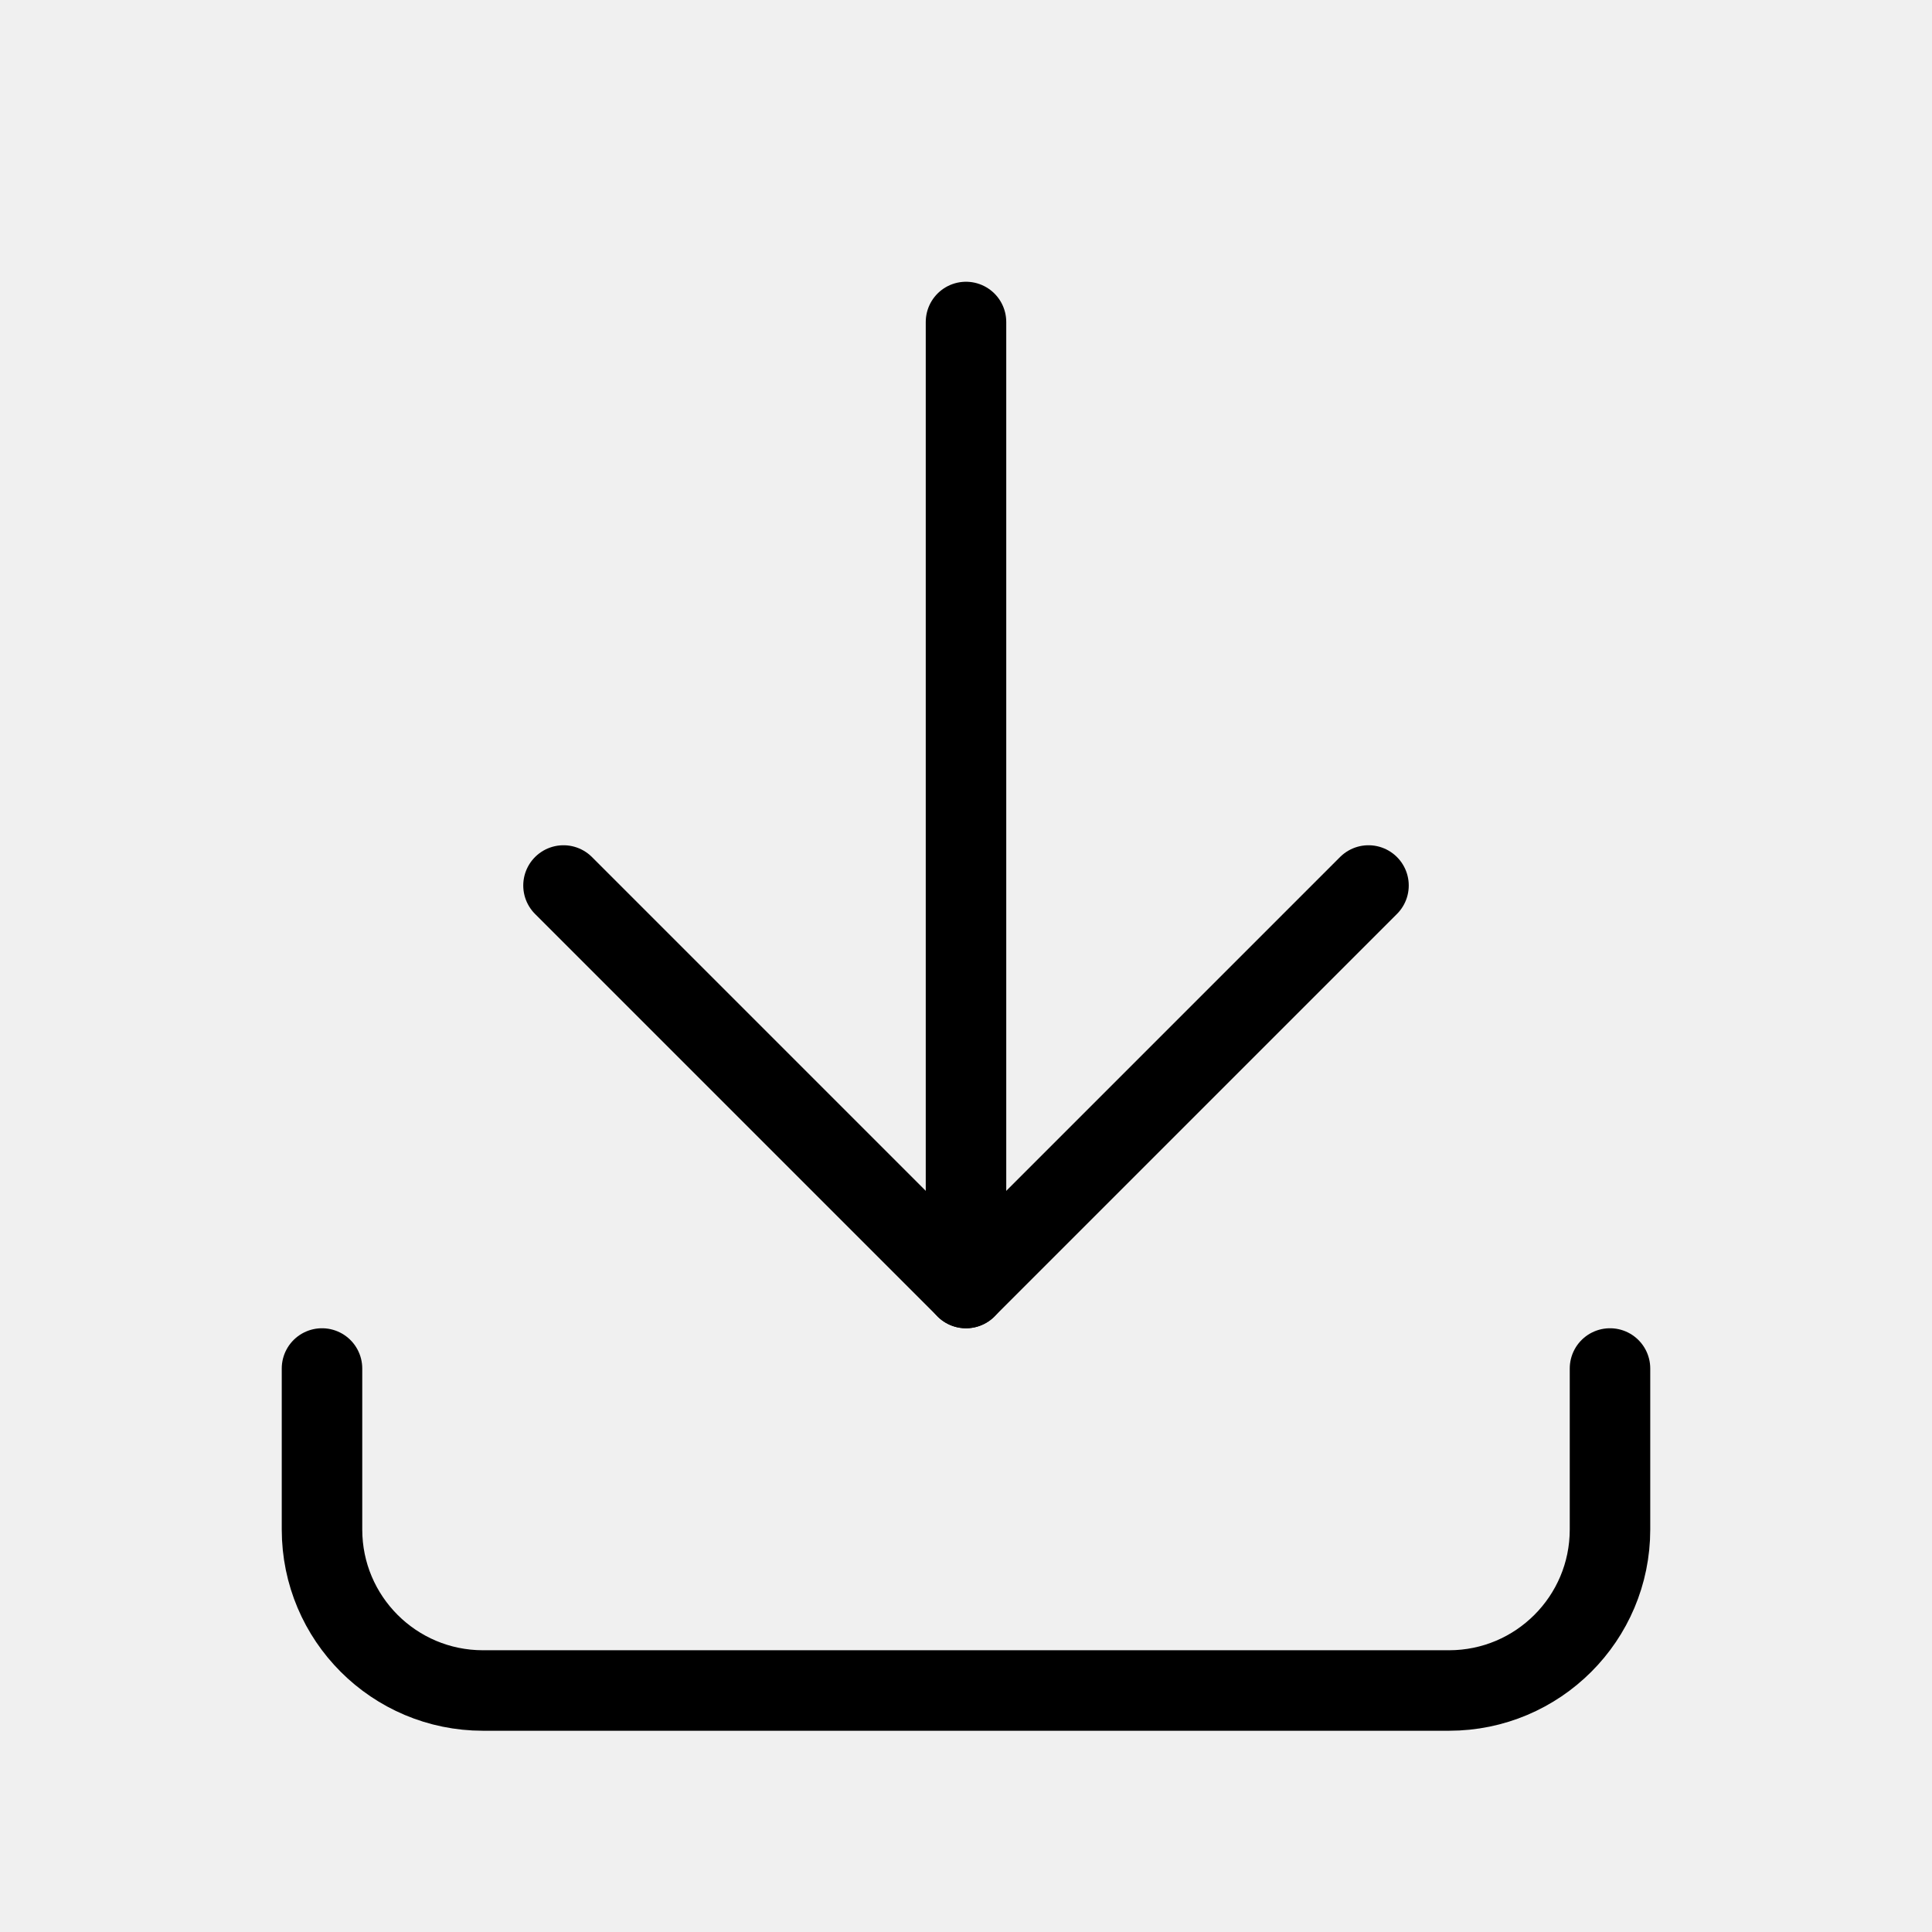
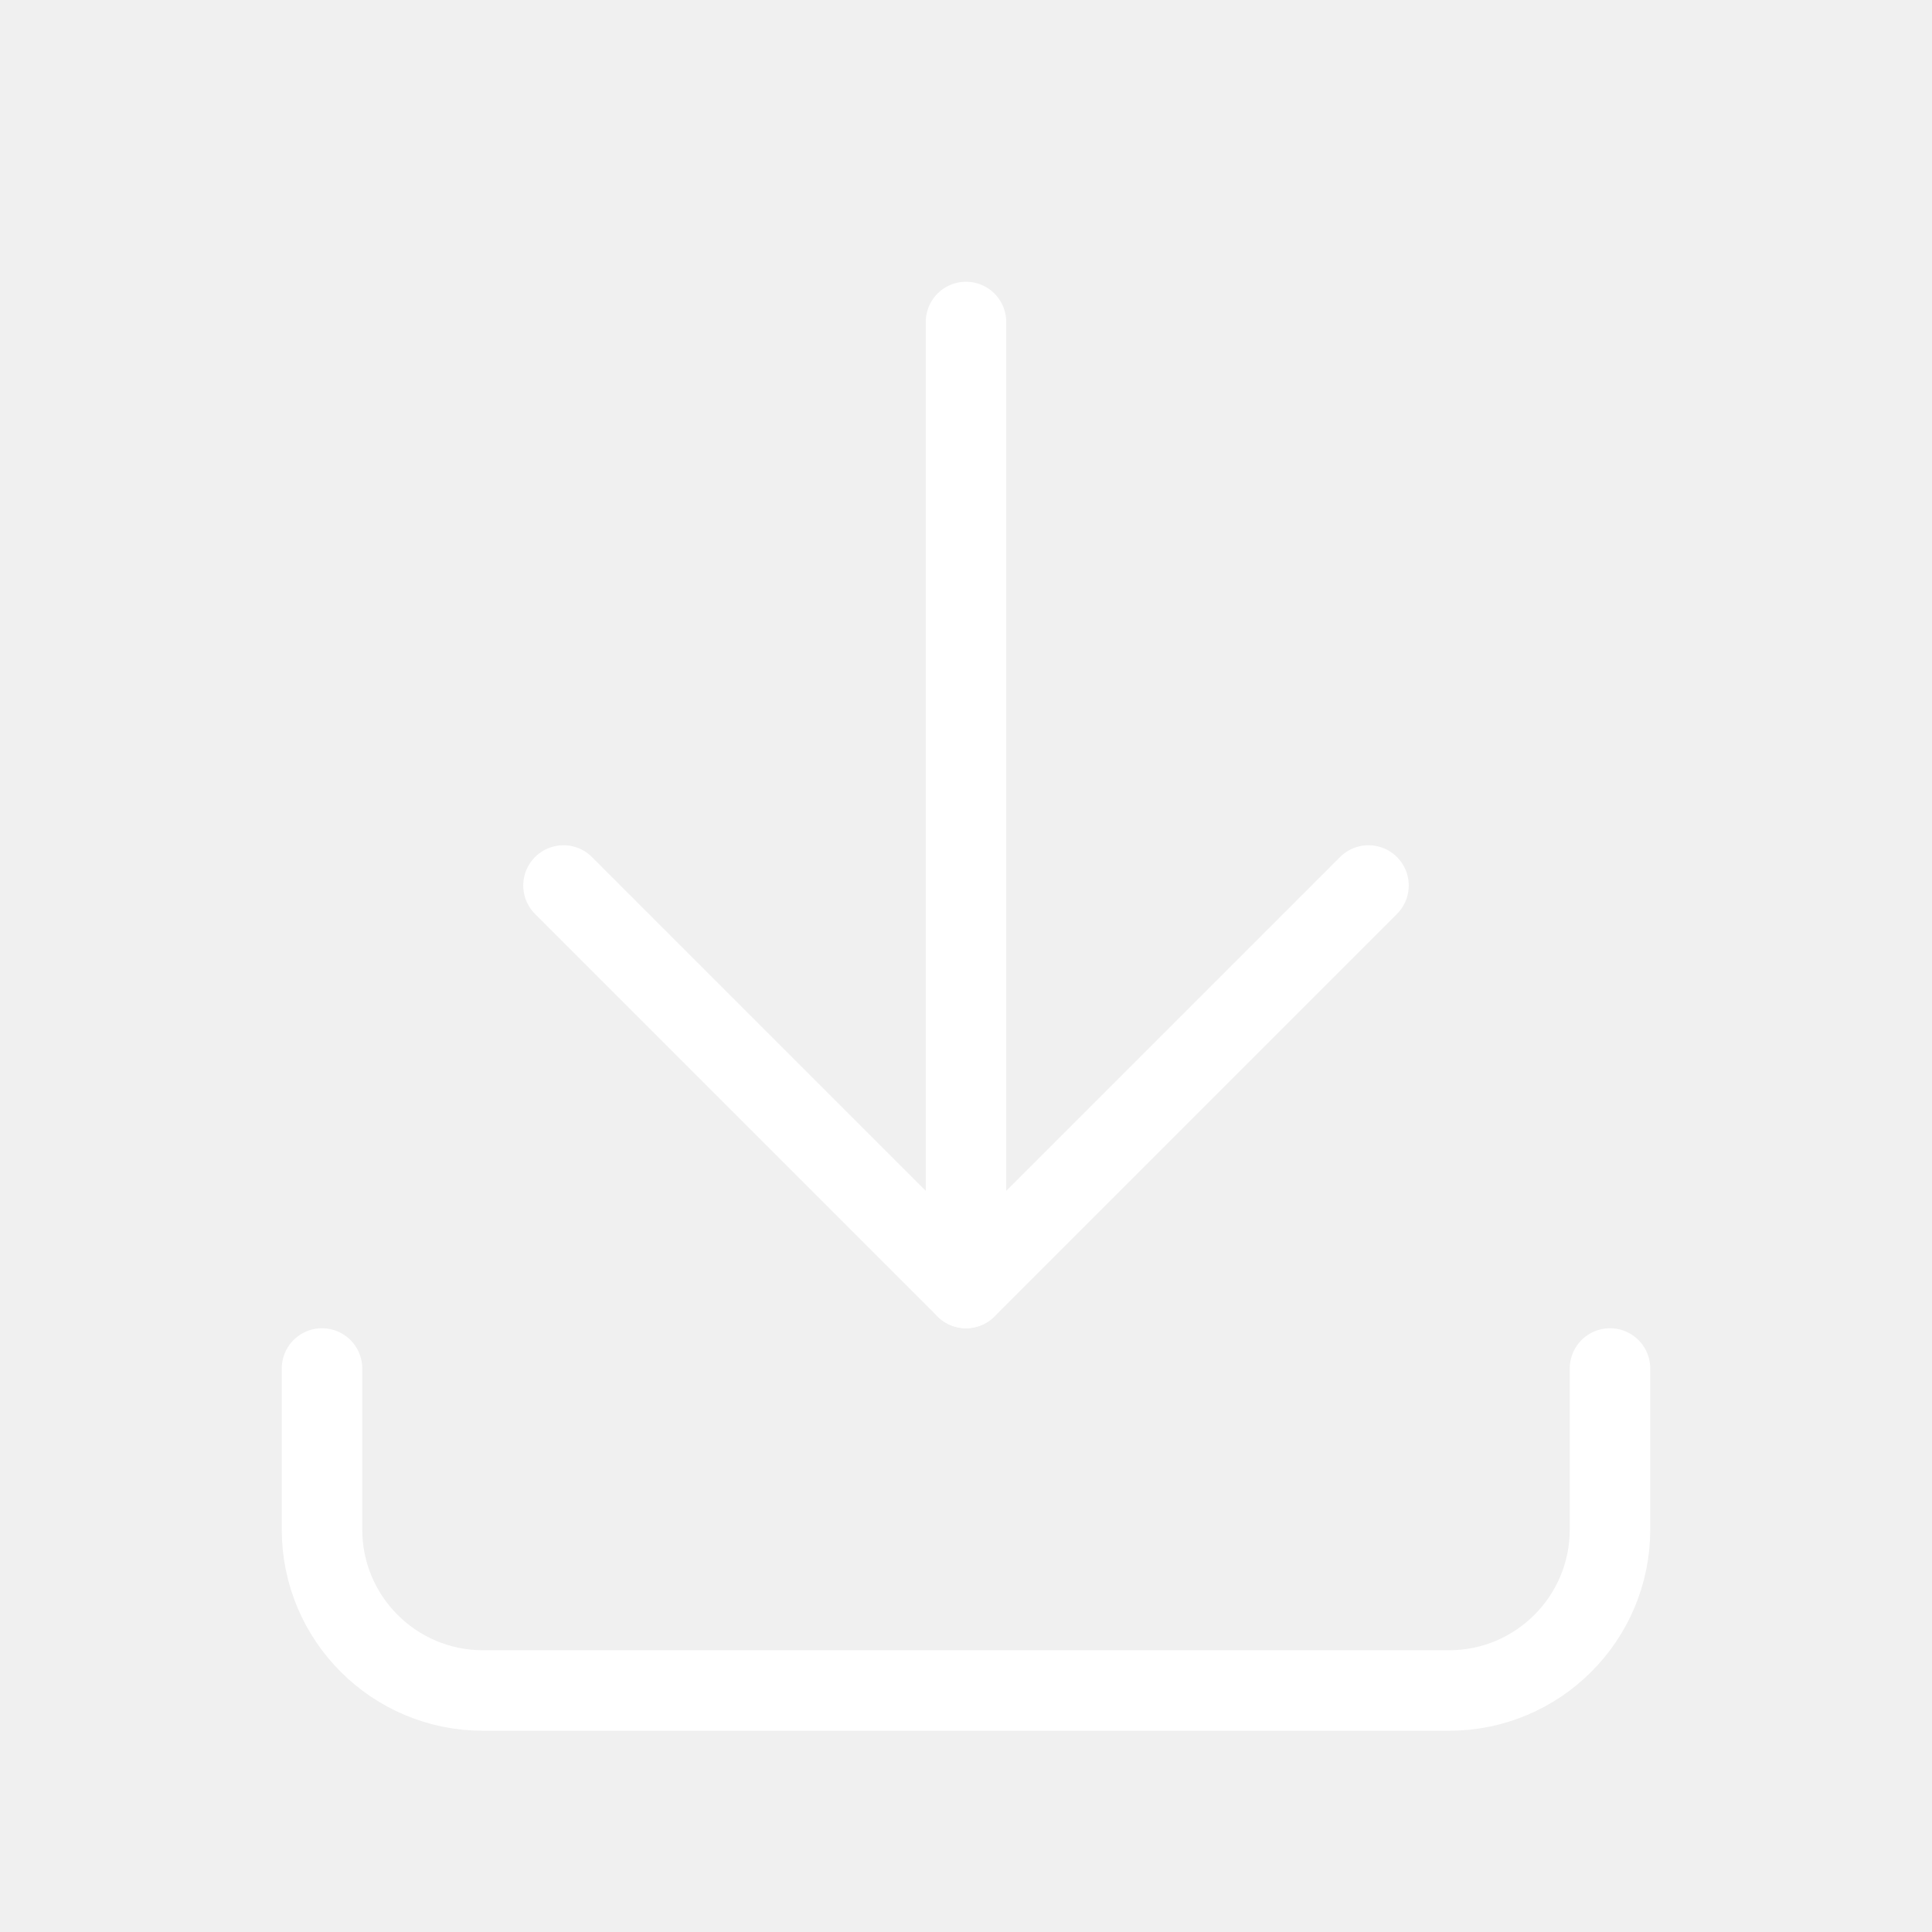
- <svg xmlns="http://www.w3.org/2000/svg" class="icon icon-tabler icon-tabler-download" width="24" height="24" viewBox="0 0 24 24" stroke-width="1" stroke="currentColor" fill="none" stroke-linecap="round" stroke-linejoin="round">
+ <svg xmlns="http://www.w3.org/2000/svg" class="icon icon-tabler icon-tabler-download" width="24" height="24" viewBox="0 0 24 24" stroke-width="1" stroke="#ffffff" fill="none" stroke-linecap="round" stroke-linejoin="round">
  <path stroke="none" d="M0 0h24v24H0z" fill="none" />
  <path d="M4 17v2a2 2 0 0 0 2 2h12a2 2 0 0 0 2 -2v-2" />
  <path d="M7 11l5 5l5 -5" />
  <path d="M12 4l0 12" />
</svg>
